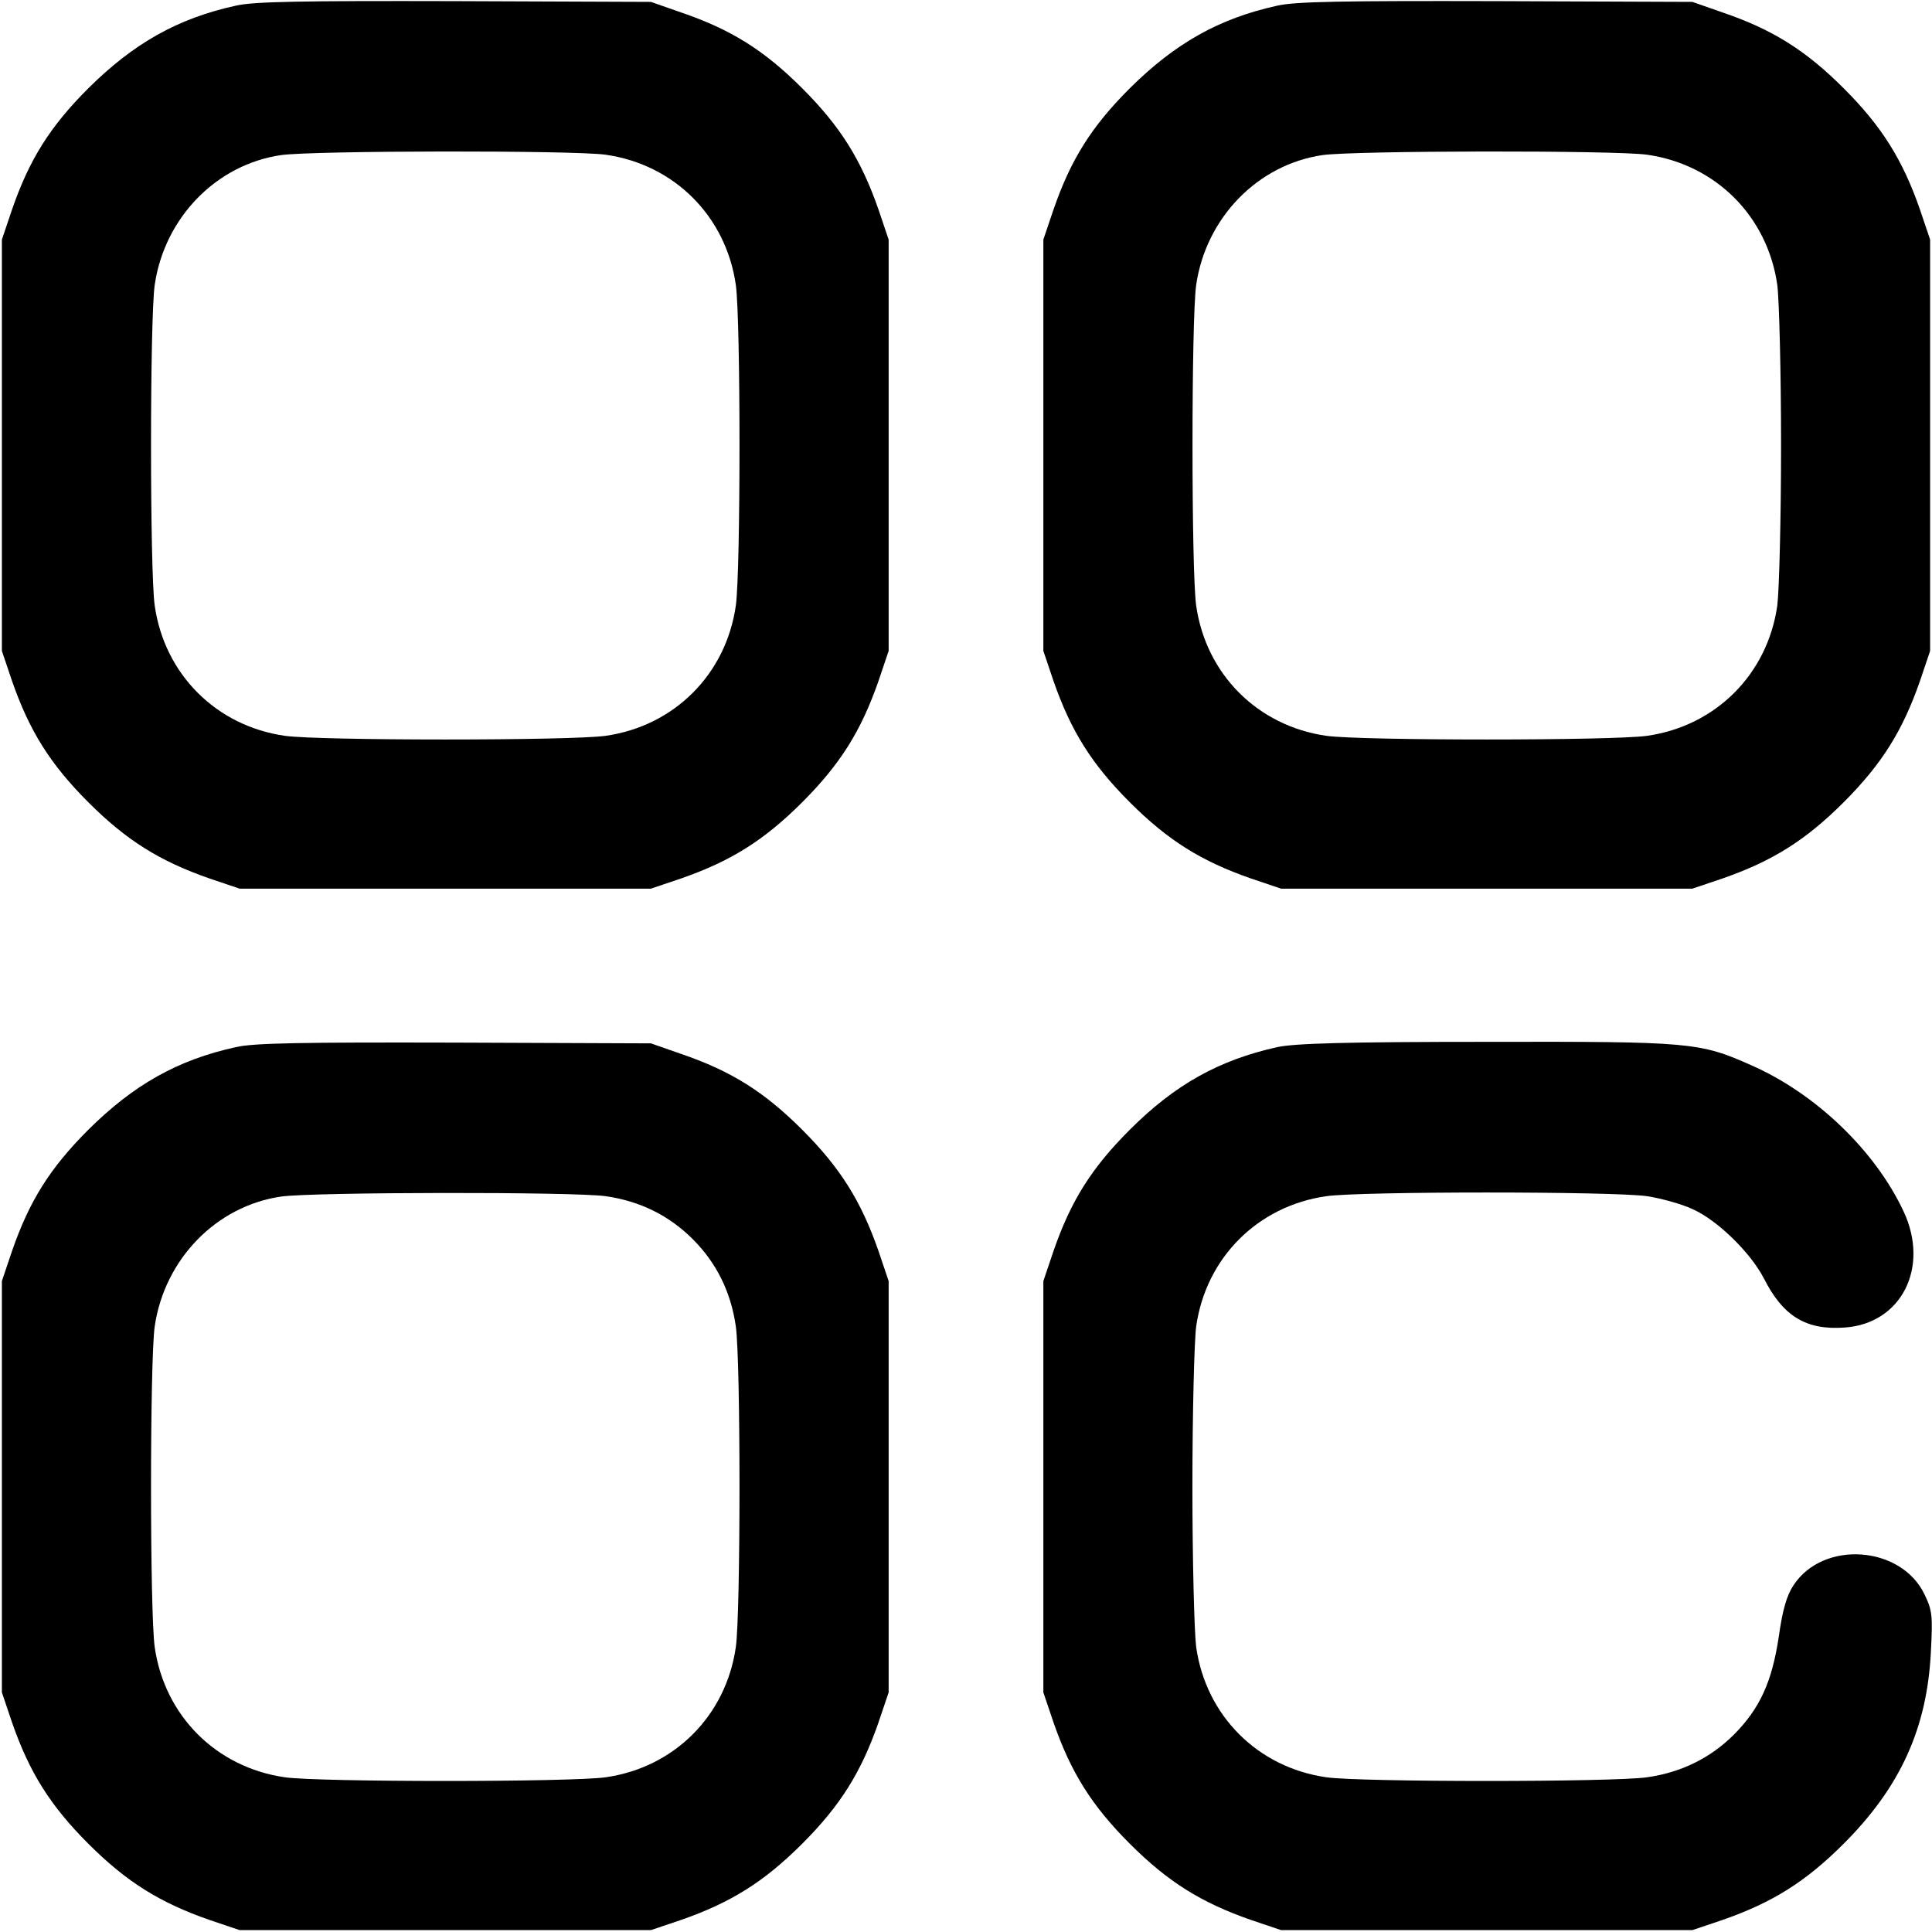
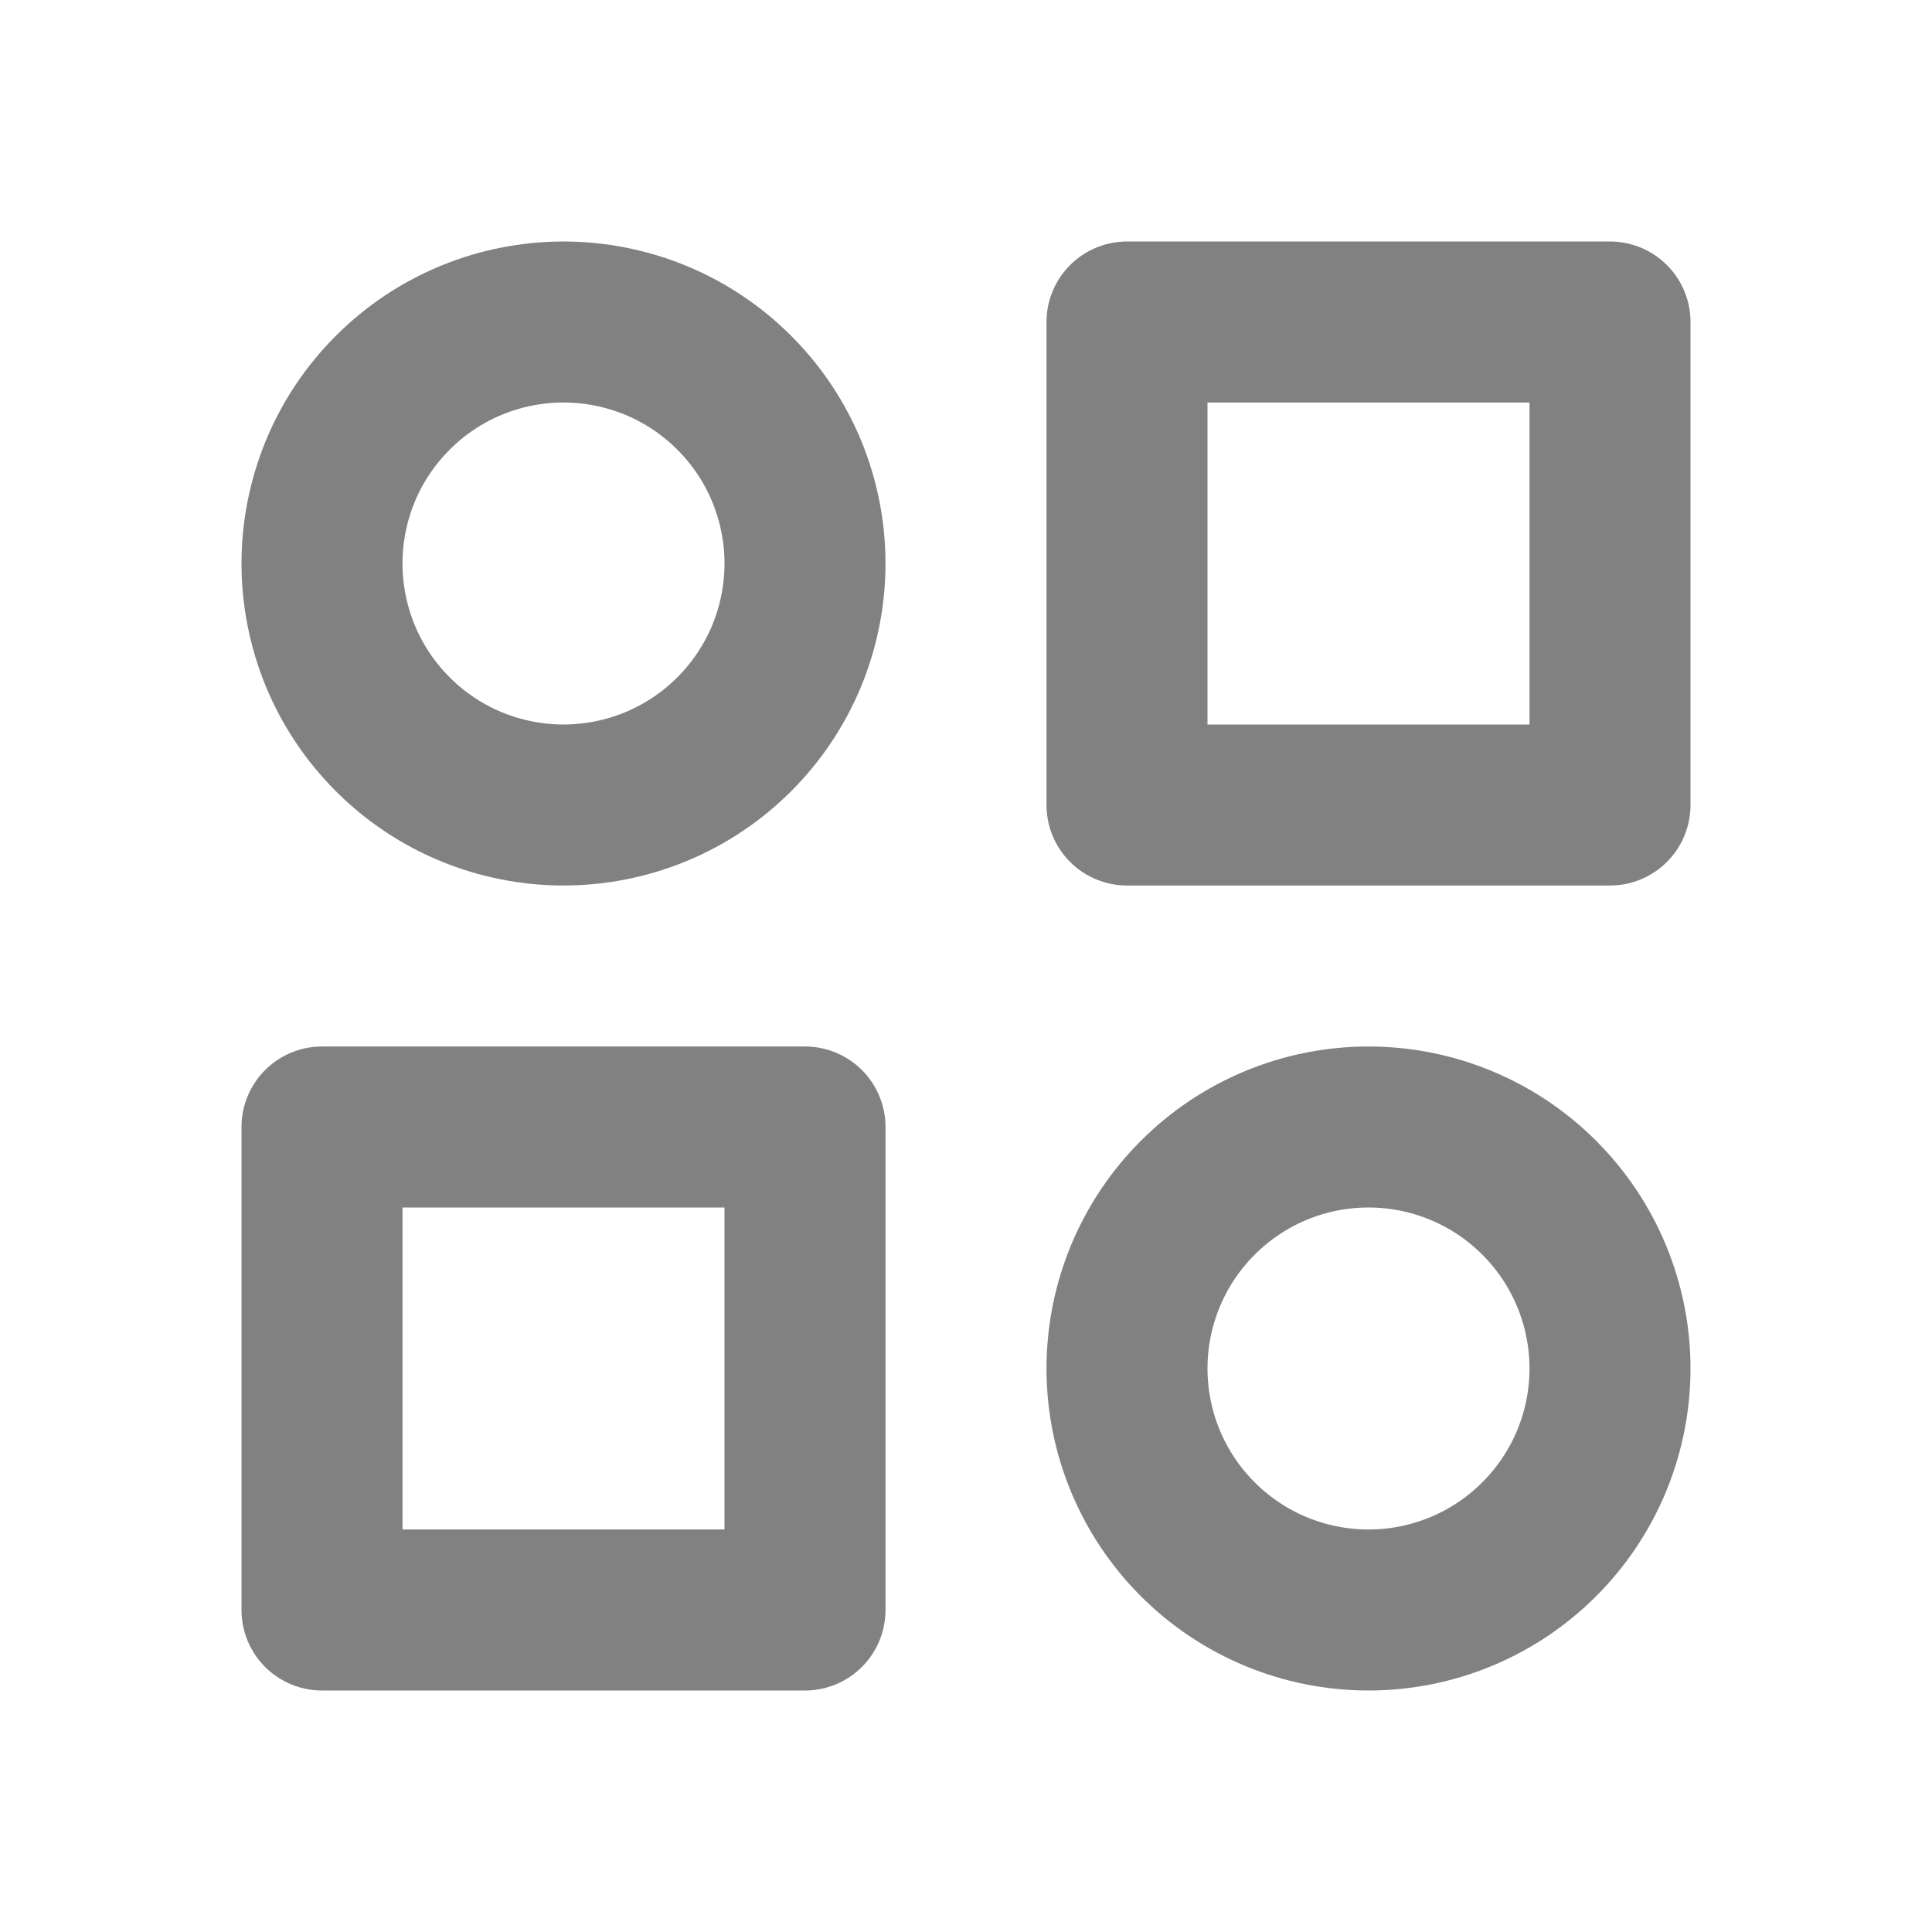
- <svg xmlns="http://www.w3.org/2000/svg" version="1.0" width="512pt" height="512pt" viewBox="0 0 512 512" preserveAspectRatio="xMidYMid meet">
-   <g transform="translate(0,512) scale(0.1,-0.1)" fill="#000000" stroke="none">
-     <path d="M625 5105 c-155 -34 -271 -100 -391 -219 -101 -101 -156 -188 -202 -321 l-27 -80 0 -545 0 -545 27 -80 c46 -132 101 -220 202 -321 101 -101 189 -156 321 -202 l80 -27 545 0 545 0 80 27 c132 46 220 101 321 202 101 101 156 189 202 321 l27 80 0 545 0 545 -27 80 c-46 132 -101 220 -202 321 -101 101 -189 156 -321 201 l-80 28 -520 2 c-405 1 -533 -1 -580 -12z m980 -395 c182 -26 319 -163 345 -345 13 -91 13 -759 0 -850 -26 -182 -163 -319 -345 -345 -91 -13 -759 -13 -850 0 -182 26 -319 163 -345 345 -13 91 -13 759 0 850 26 178 163 319 335 344 84 12 775 13 860 1z" />
-     <path d="M3385 5105 c-155 -34 -271 -100 -391 -219 -101 -101 -156 -188 -202 -321 l-27 -80 0 -545 0 -545 27 -80 c46 -132 101 -220 202 -321 101 -101 189 -156 321 -202 l80 -27 545 0 545 0 80 27 c132 46 220 101 321 202 101 101 156 189 202 321 l27 80 0 545 0 545 -27 80 c-46 132 -101 220 -202 321 -101 101 -189 156 -321 201 l-80 28 -520 2 c-405 1 -533 -1 -580 -12z m980 -395 c182 -26 319 -163 345 -345 5 -38 10 -230 10 -425 0 -195 -5 -386 -10 -425 -26 -182 -163 -319 -345 -345 -91 -13 -759 -13 -850 0 -182 26 -319 163 -345 345 -13 91 -13 759 0 850 26 178 163 319 335 344 84 12 775 13 860 1z" />
-     <path d="M625 2345 c-155 -34 -271 -100 -391 -219 -101 -101 -156 -188 -202 -321 l-27 -80 0 -545 0 -545 27 -80 c46 -132 101 -220 202 -321 101 -101 189 -156 321 -202 l80 -27 545 0 545 0 80 27 c132 46 220 101 321 202 101 101 156 189 202 321 l27 80 0 545 0 545 -27 80 c-46 132 -101 220 -202 321 -101 101 -189 156 -321 201 l-80 28 -520 2 c-405 1 -533 -1 -580 -12z m980 -395 c91 -13 168 -51 231 -114 63 -63 101 -140 114 -231 13 -91 13 -759 0 -850 -26 -182 -163 -319 -345 -345 -91 -13 -759 -13 -850 0 -182 26 -319 163 -345 345 -13 91 -13 759 0 850 26 178 163 319 335 344 84 12 775 13 860 1z" />
-     <path d="M3385 2345 c-154 -34 -271 -99 -391 -219 -101 -101 -156 -188 -202 -321 l-27 -80 0 -545 0 -545 27 -80 c46 -132 101 -220 202 -321 101 -101 189 -156 321 -202 l80 -27 545 0 545 0 80 27 c132 46 220 101 321 202 150 150 221 306 231 508 5 96 4 110 -17 153 -62 129 -268 144 -347 24 -18 -27 -29 -65 -39 -136 -18 -120 -50 -190 -118 -259 -63 -63 -140 -101 -231 -114 -91 -13 -759 -13 -850 0 -182 26 -319 163 -345 345 -5 39 -10 230 -10 425 0 195 5 387 10 425 26 182 163 319 345 345 91 13 759 13 850 0 38 -6 93 -21 122 -35 66 -30 152 -115 187 -182 51 -101 112 -139 216 -131 149 11 224 159 155 307 -75 161 -233 313 -404 388 -137 61 -160 63 -701 62 -370 0 -510 -4 -555 -14z" />
-   </g>
+ <svg xmlns="http://www.w3.org/2000/svg" width="24" height="24" viewBox="0 0 24 24" fill="none">
+   <path d="M14 4H20V10H14V4Z" stroke="#818181" stroke-width="2" stroke-linecap="round" stroke-linejoin="round" />
+   <path d="M4 14H10V20H4V14Z" stroke="#818181" stroke-width="2" stroke-linecap="round" stroke-linejoin="round" />
+   <path d="M14 17C14 17.796 14.316 18.559 14.879 19.121C15.441 19.684 16.204 20 17 20C17.796 20 18.559 19.684 19.121 19.121C19.684 18.559 20 17.796 20 17C20 16.204 19.684 15.441 19.121 14.879C18.559 14.316 17.796 14 17 14C16.204 14 15.441 14.316 14.879 14.879C14.316 15.441 14 16.204 14 17Z" stroke="#818181" stroke-width="2" stroke-linecap="round" stroke-linejoin="round" />
+   <path d="M4 7C4 7.394 4.078 7.784 4.228 8.148C4.379 8.512 4.6 8.843 4.879 9.121C5.157 9.4 5.488 9.621 5.852 9.772C6.216 9.922 6.606 10 7 10C7.394 10 7.784 9.922 8.148 9.772C8.512 9.621 8.843 9.4 9.121 9.121C9.4 8.843 9.621 8.512 9.772 8.148C9.922 7.784 10 7.394 10 7C10 6.606 9.922 6.216 9.772 5.852C9.621 5.488 9.4 5.157 9.121 4.879C8.843 4.6 8.512 4.379 8.148 4.228C7.784 4.078 7.394 4 7 4C6.606 4 6.216 4.078 5.852 4.228C5.488 4.379 5.157 4.6 4.879 4.879C4.6 5.157 4.379 5.488 4.228 5.852C4.078 6.216 4 6.606 4 7Z" stroke="#818181" stroke-width="2" stroke-linecap="round" stroke-linejoin="round" />
</svg>
